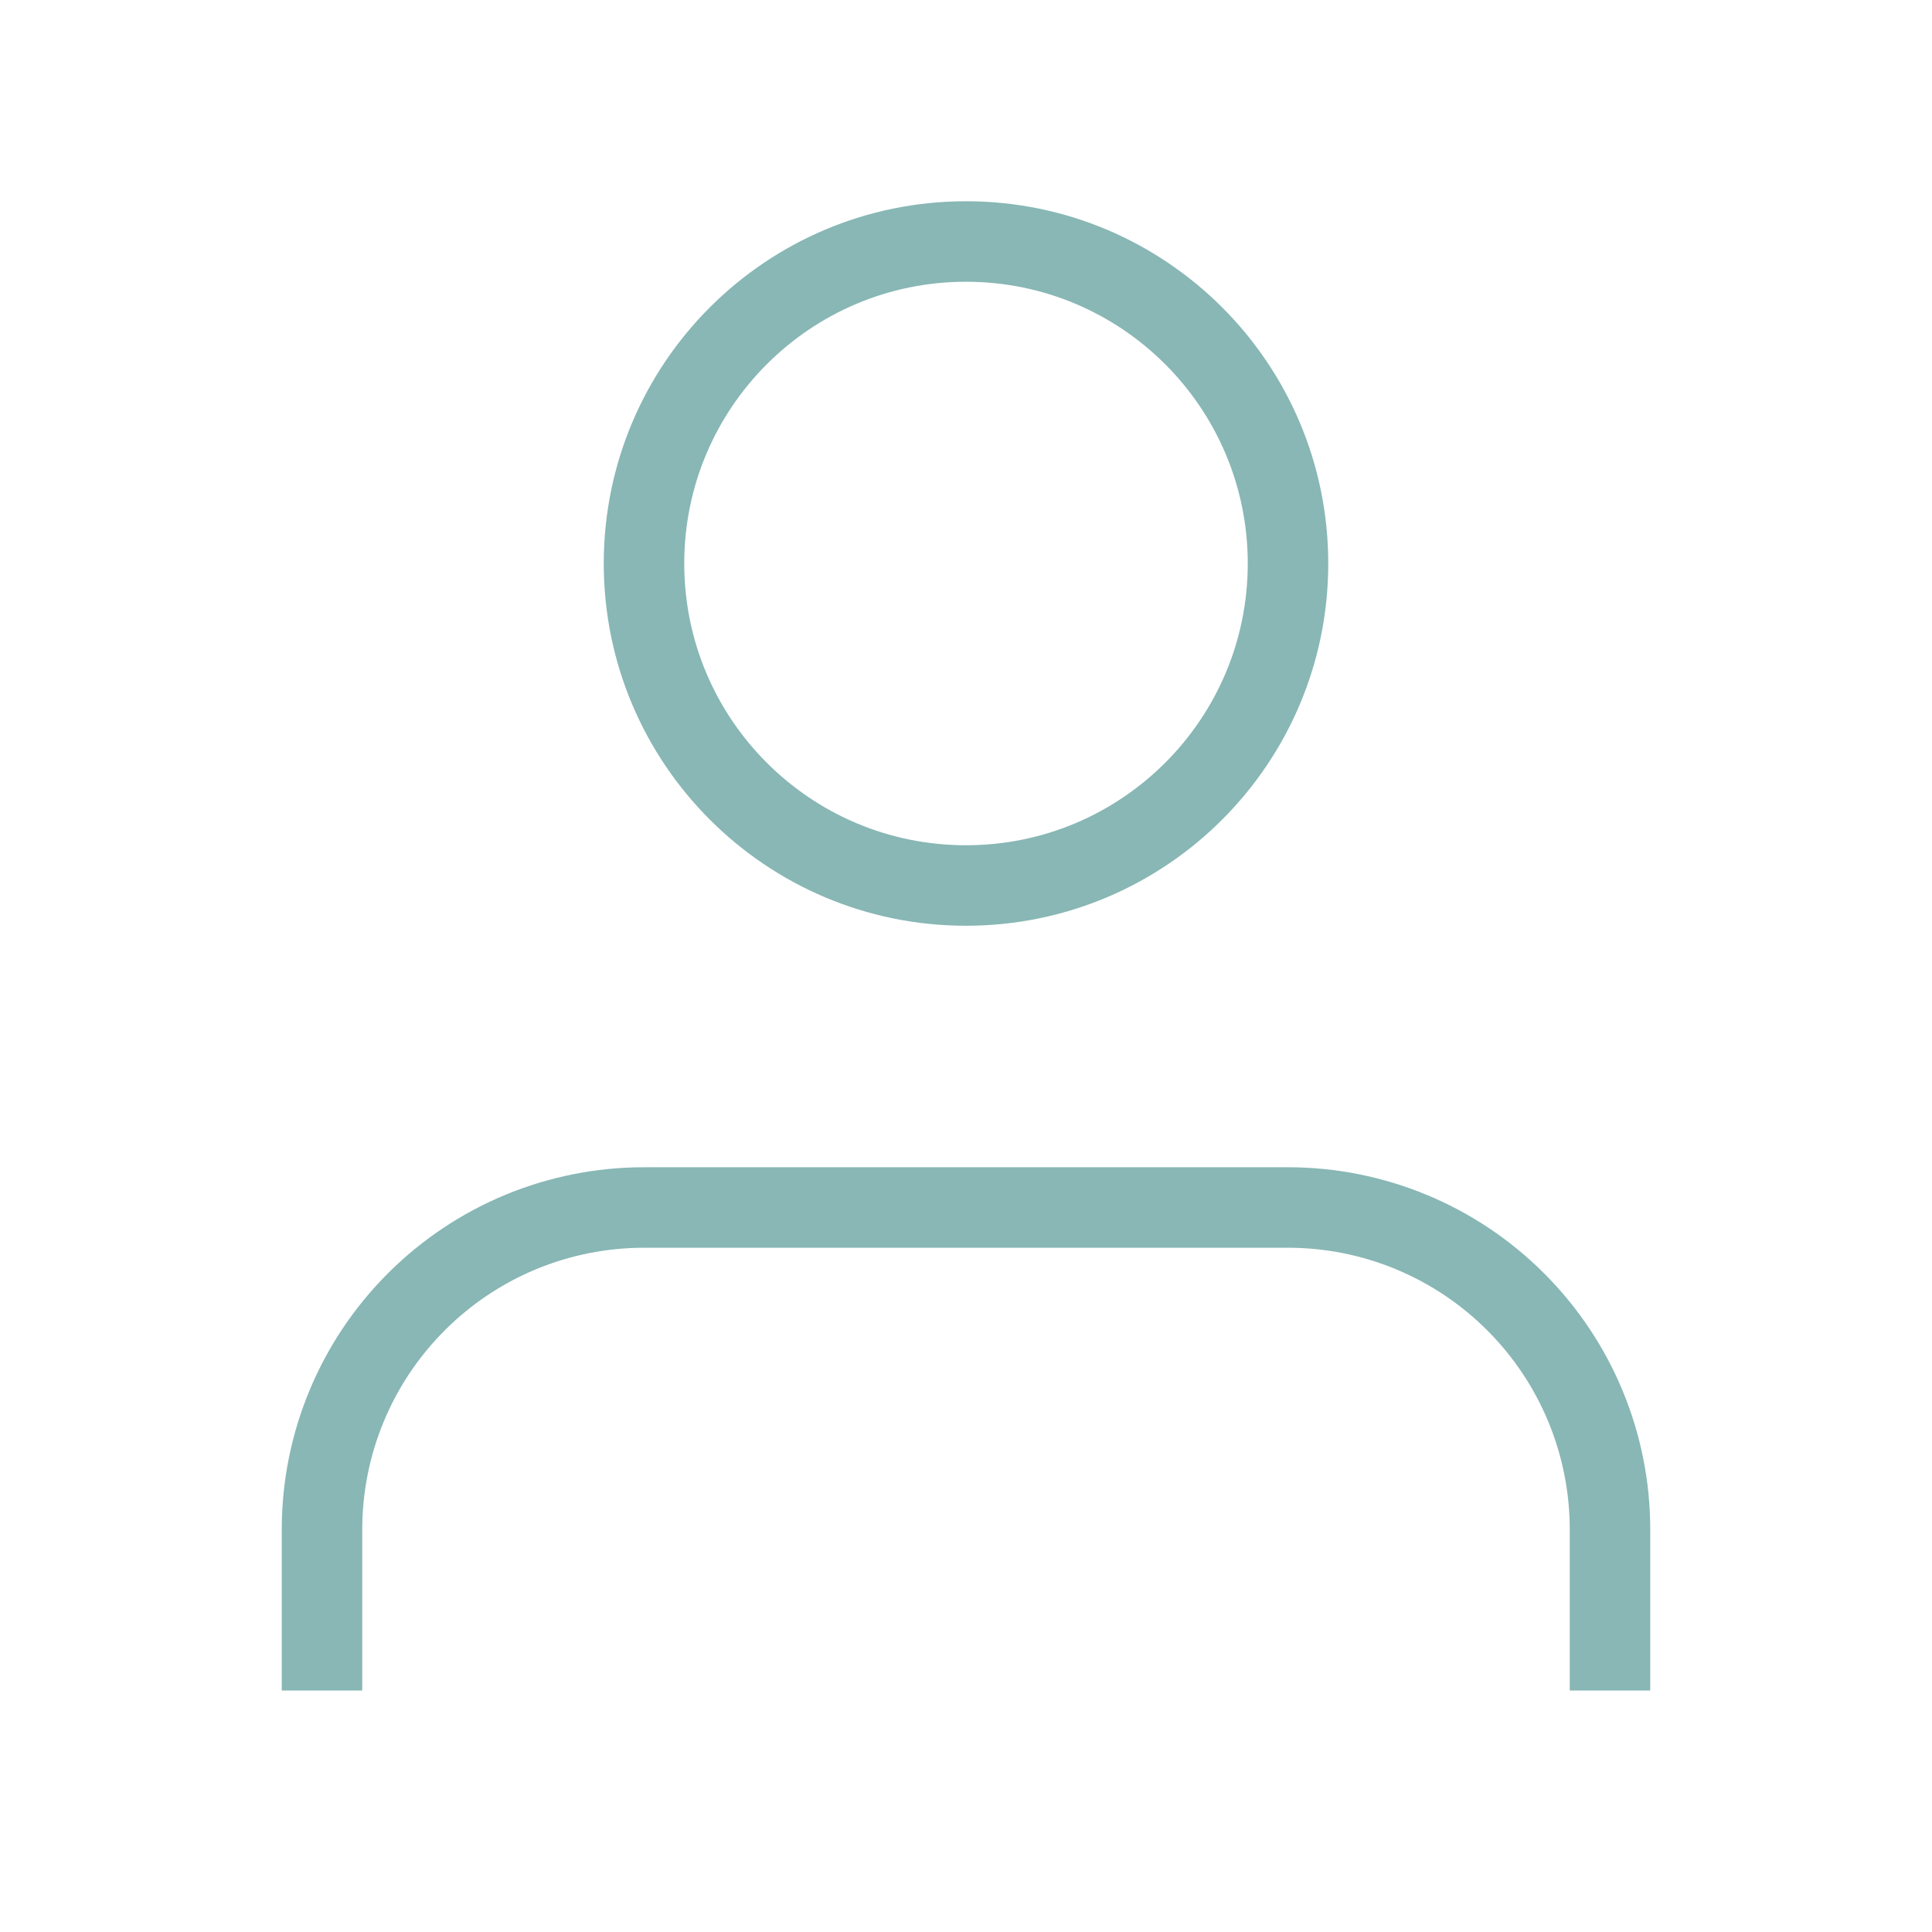
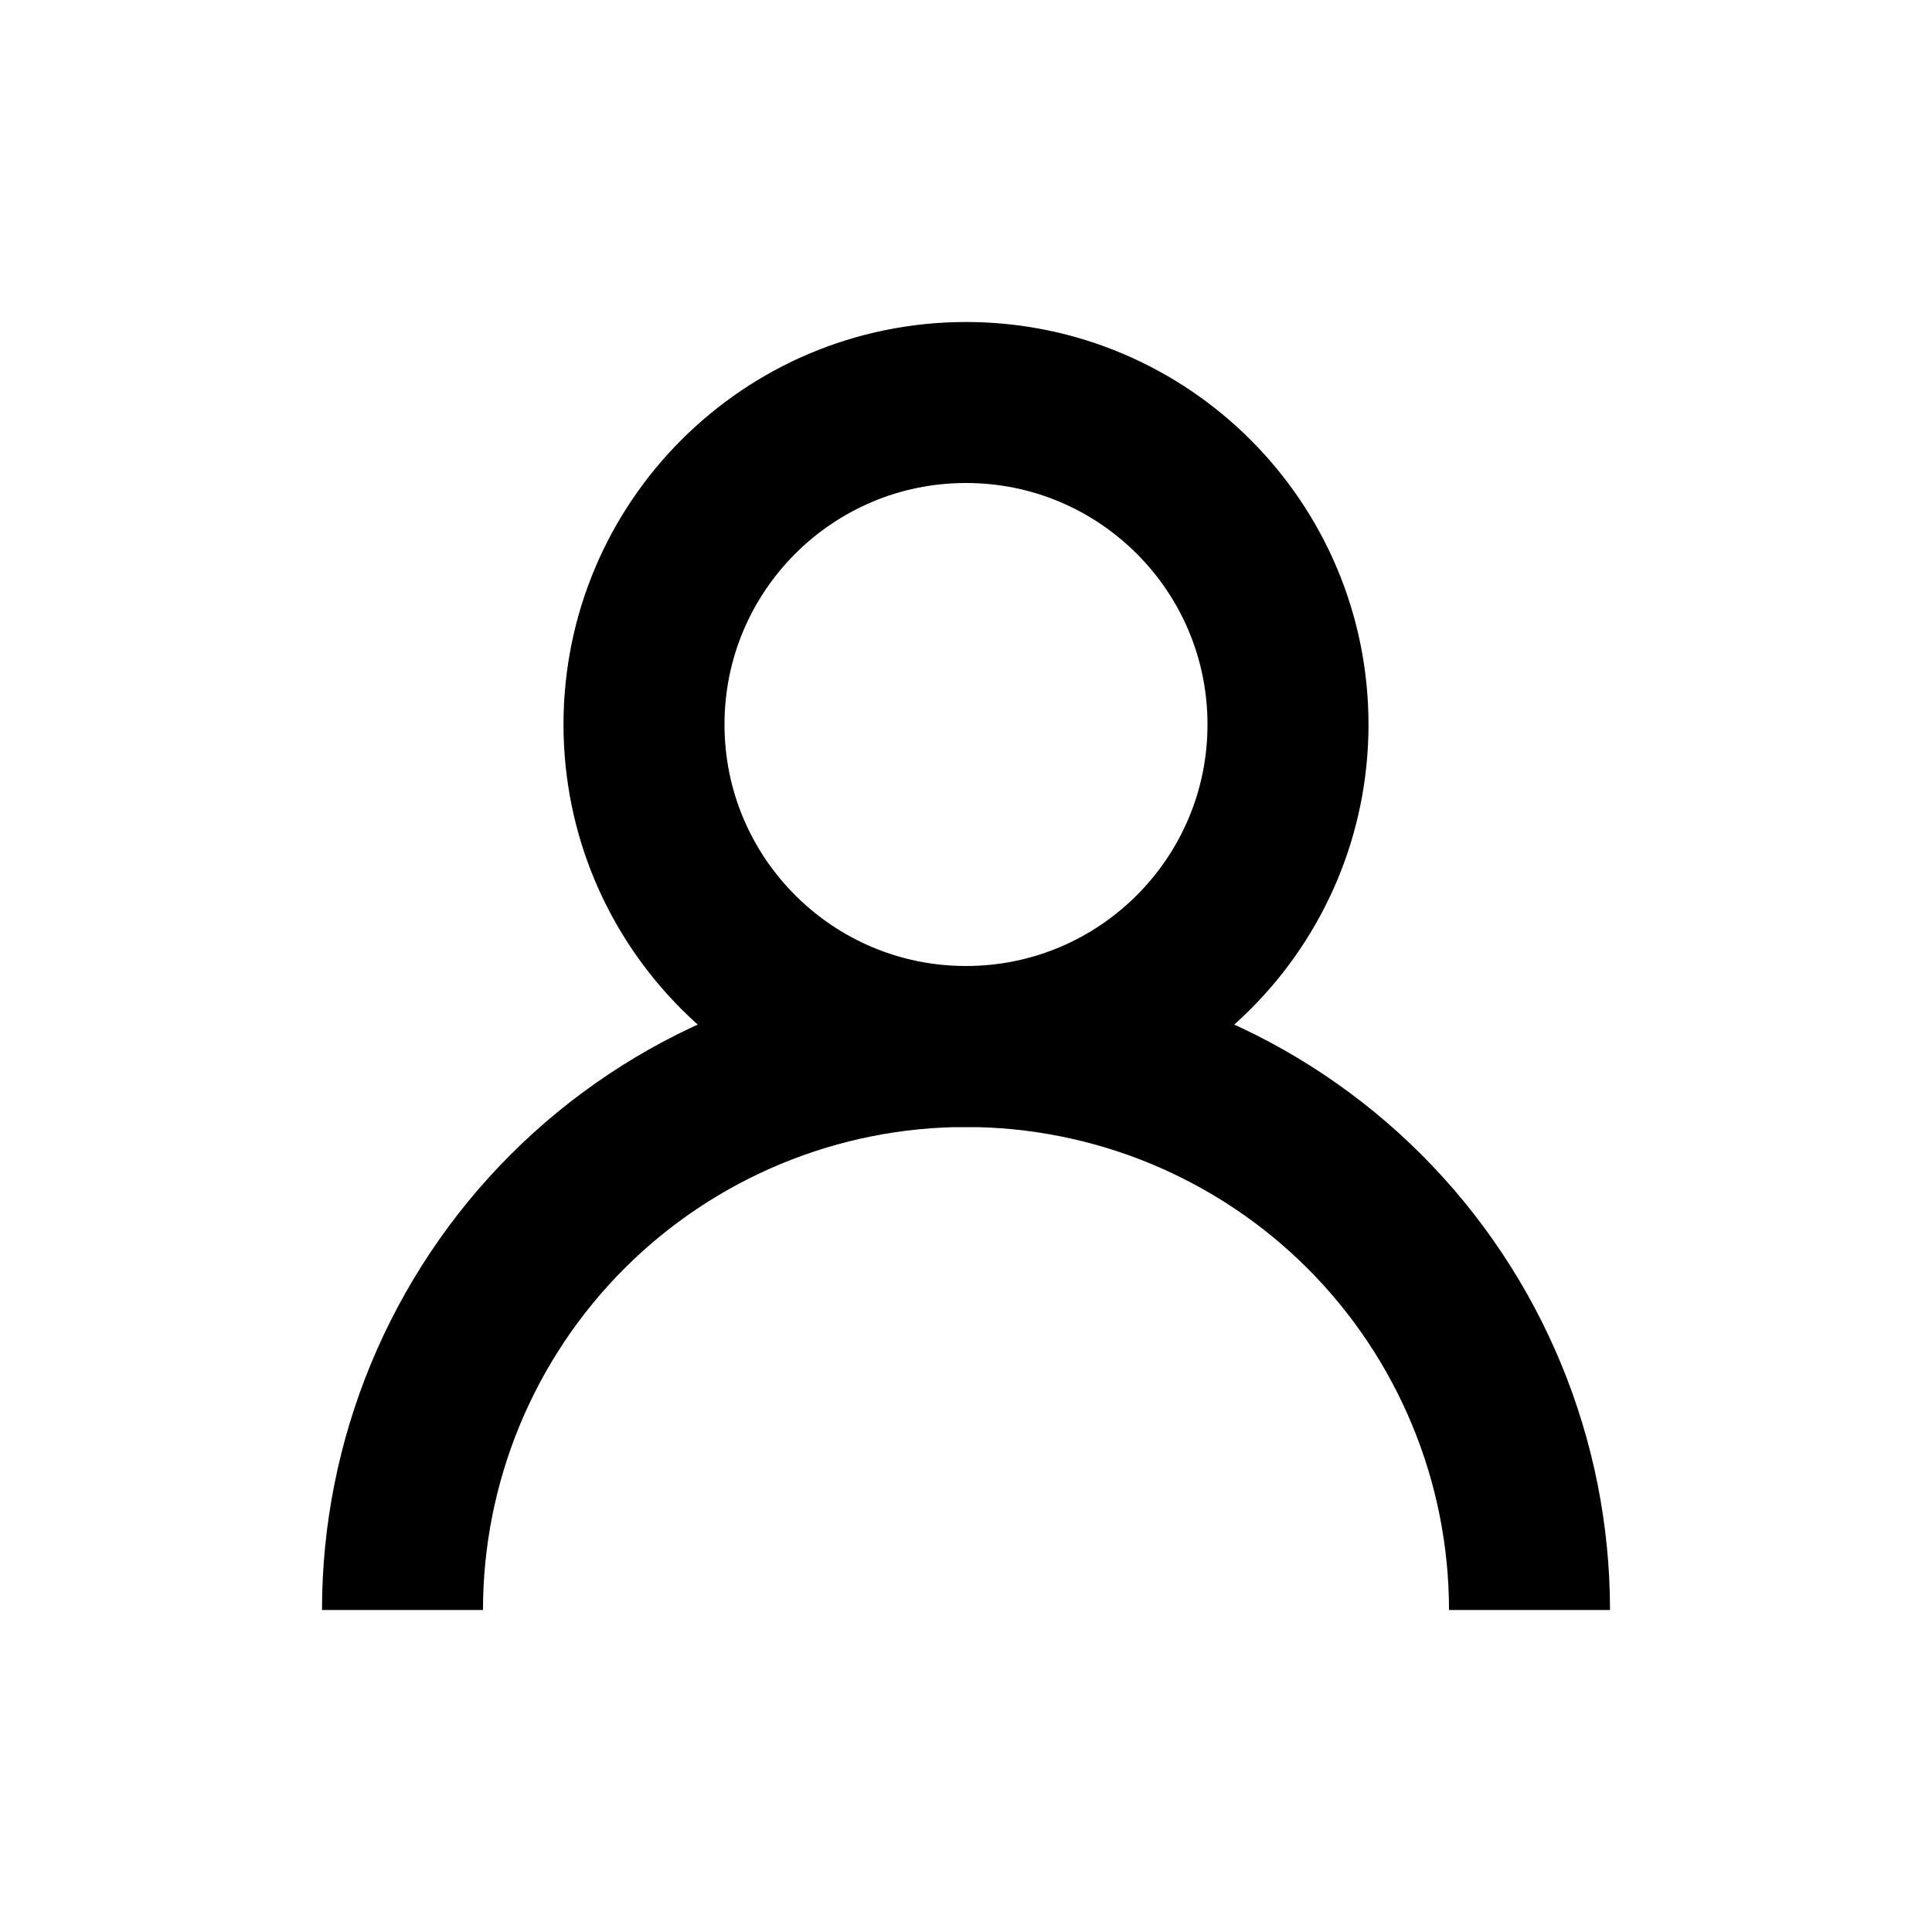
<svg xmlns="http://www.w3.org/2000/svg" width="24" height="24" viewBox="0 0 24 24" fill="none">
-   <path d="M20 21V19C20 17.939 19.579 16.922 18.828 16.172C18.078 15.421 17.061 15 16 15H8C6.939 15 5.922 15.421 5.172 16.172C4.421 16.922 4 17.939 4 19V21" stroke="#88b7b5" strokeWidth="2" strokeLinecap="round" strokeLinejoin="round" />
-   <circle cx="12" cy="7" r="4" stroke="#88b7b5" strokeWidth="2" strokeLinecap="round" strokeLinejoin="round" />
+   <path d="M5 20C5 19.081 5.181 18.171 5.533 17.321C5.885 16.472 6.4 15.7 7.05 15.05C7.7 14.4 8.472 13.885 9.321 13.533C10.171 13.181 11.081 13 12 13C12.919 13 13.829 13.181 14.679 13.533C15.528 13.885 16.3 14.4 16.95 15.05C17.6 15.7 18.115 16.472 18.467 17.321C18.819 18.171 19 19.081 19 20" stroke="black" stroke-width="2" stroke-linejoin="round" />
+   <rect x="8" y="5" width="8" height="8" rx="4" stroke="black" stroke-width="2" stroke-linejoin="round" />
</svg>
